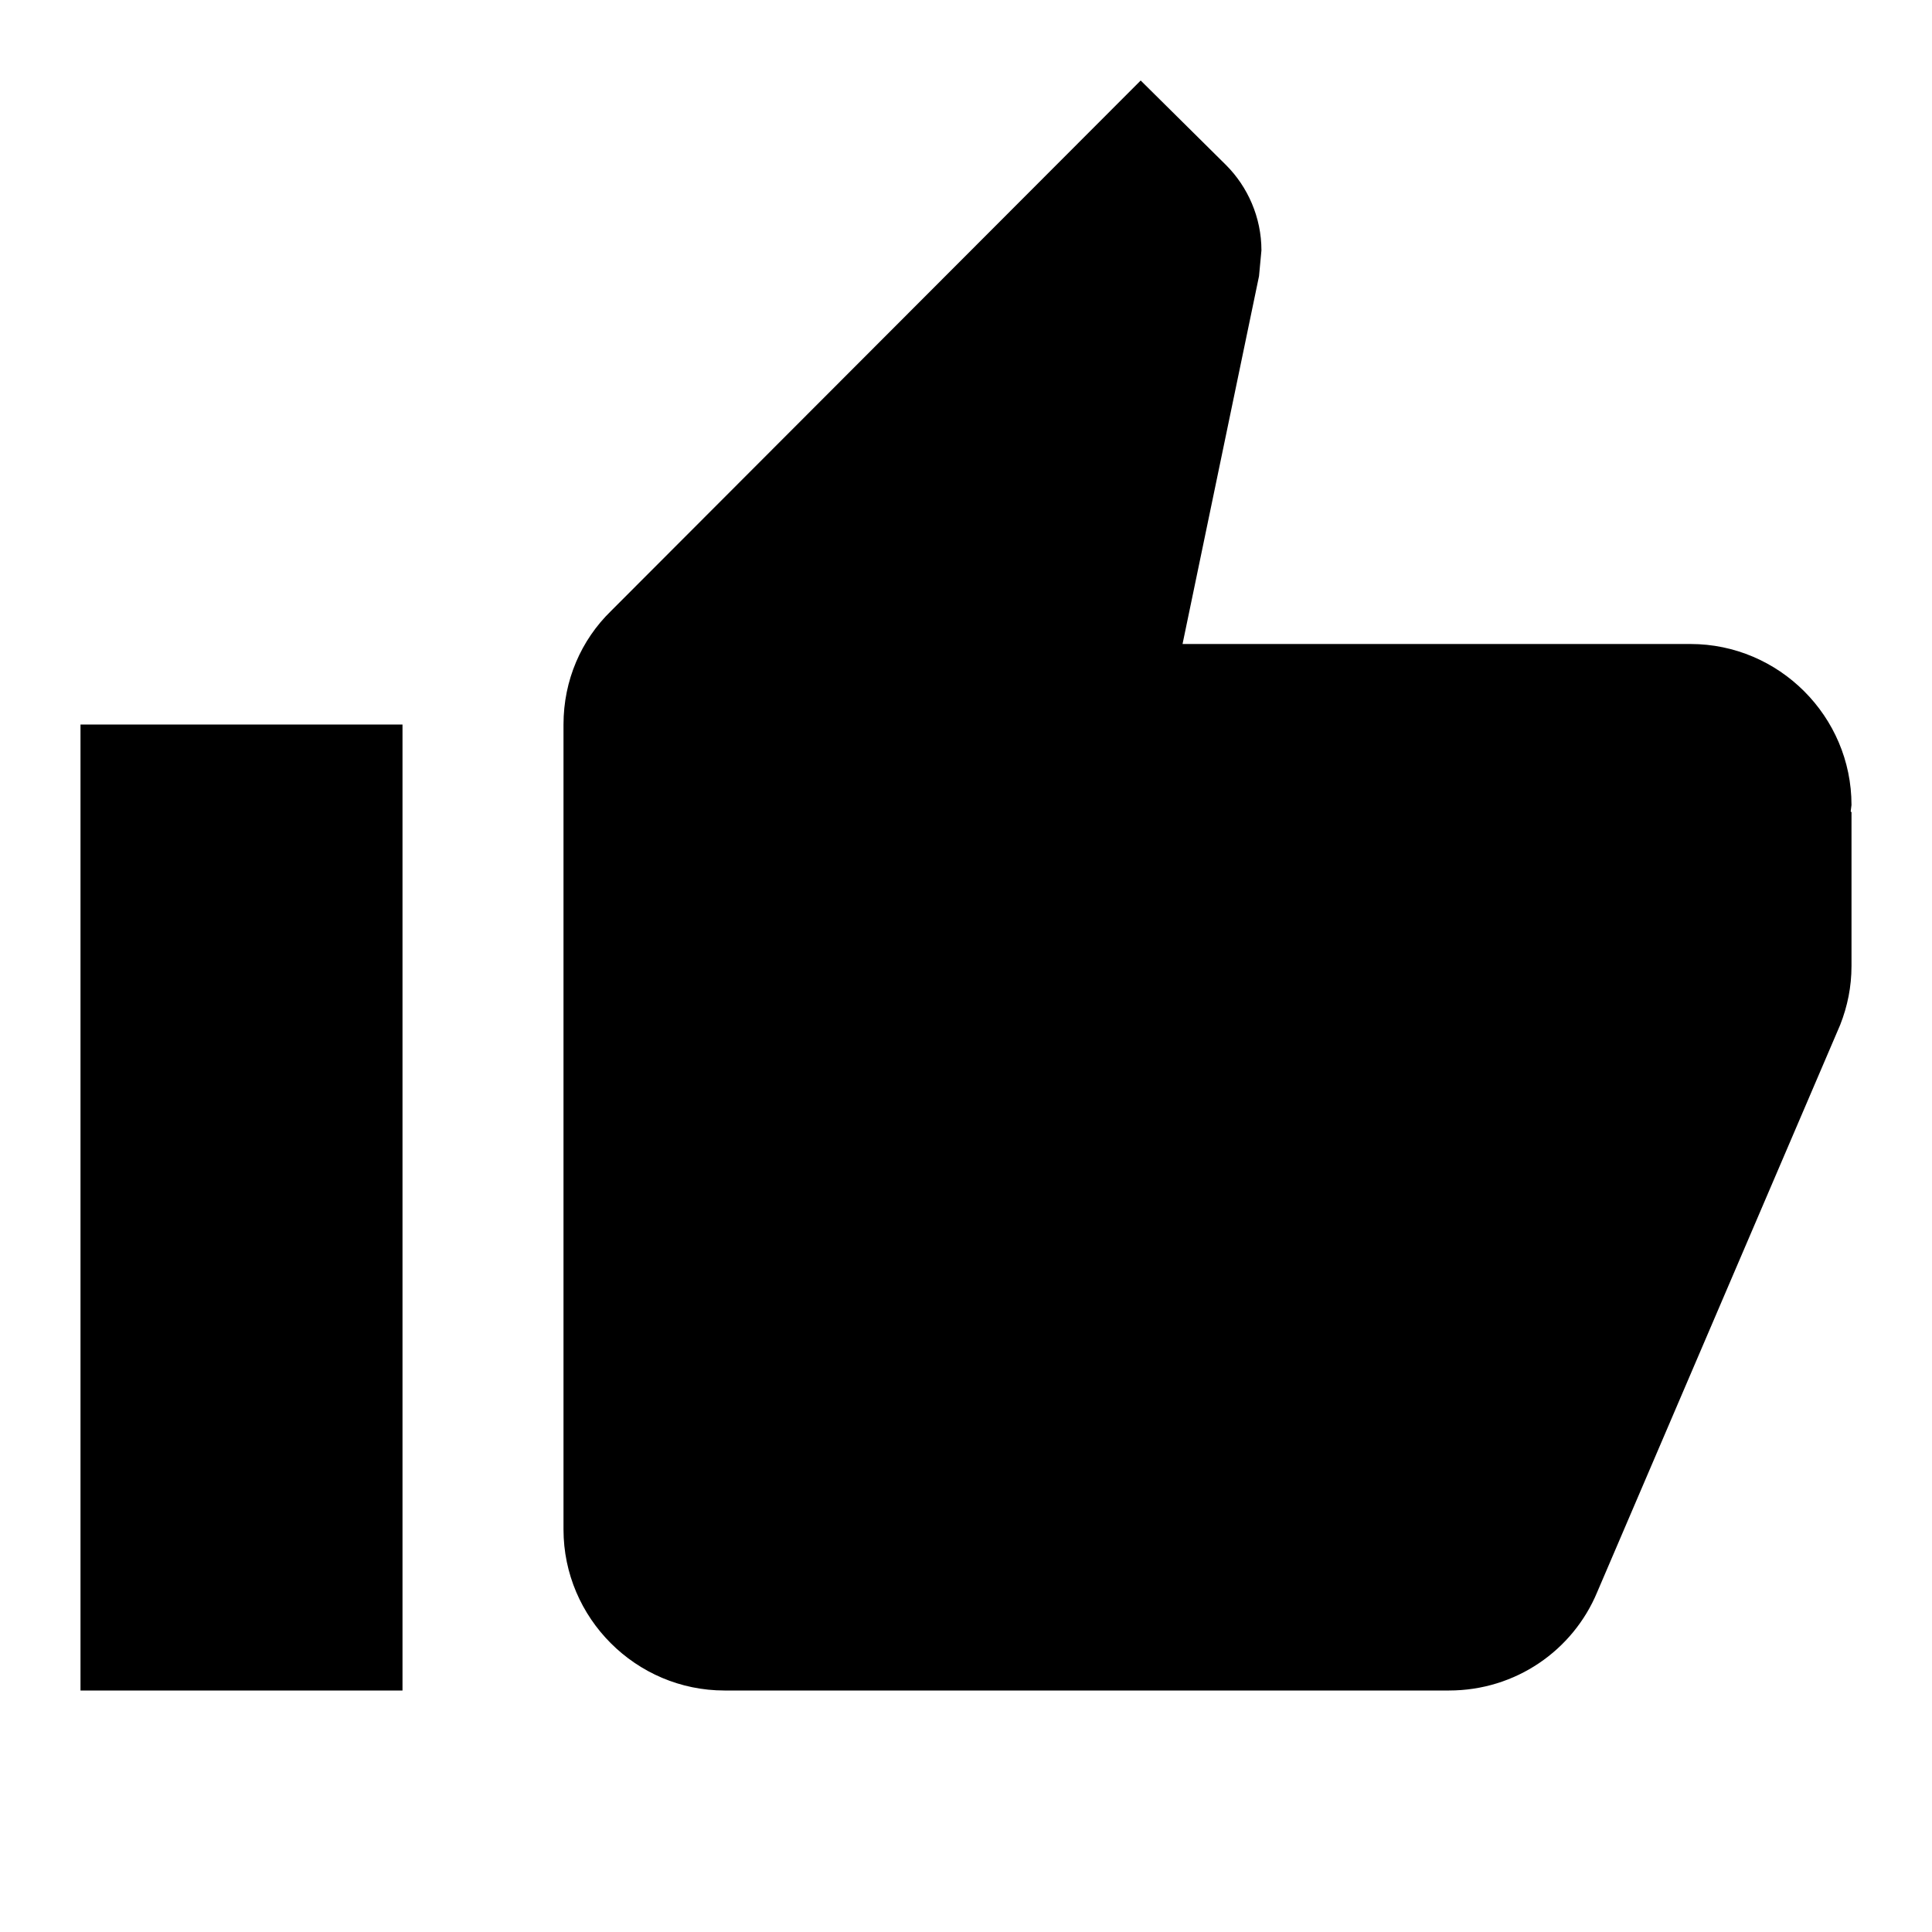
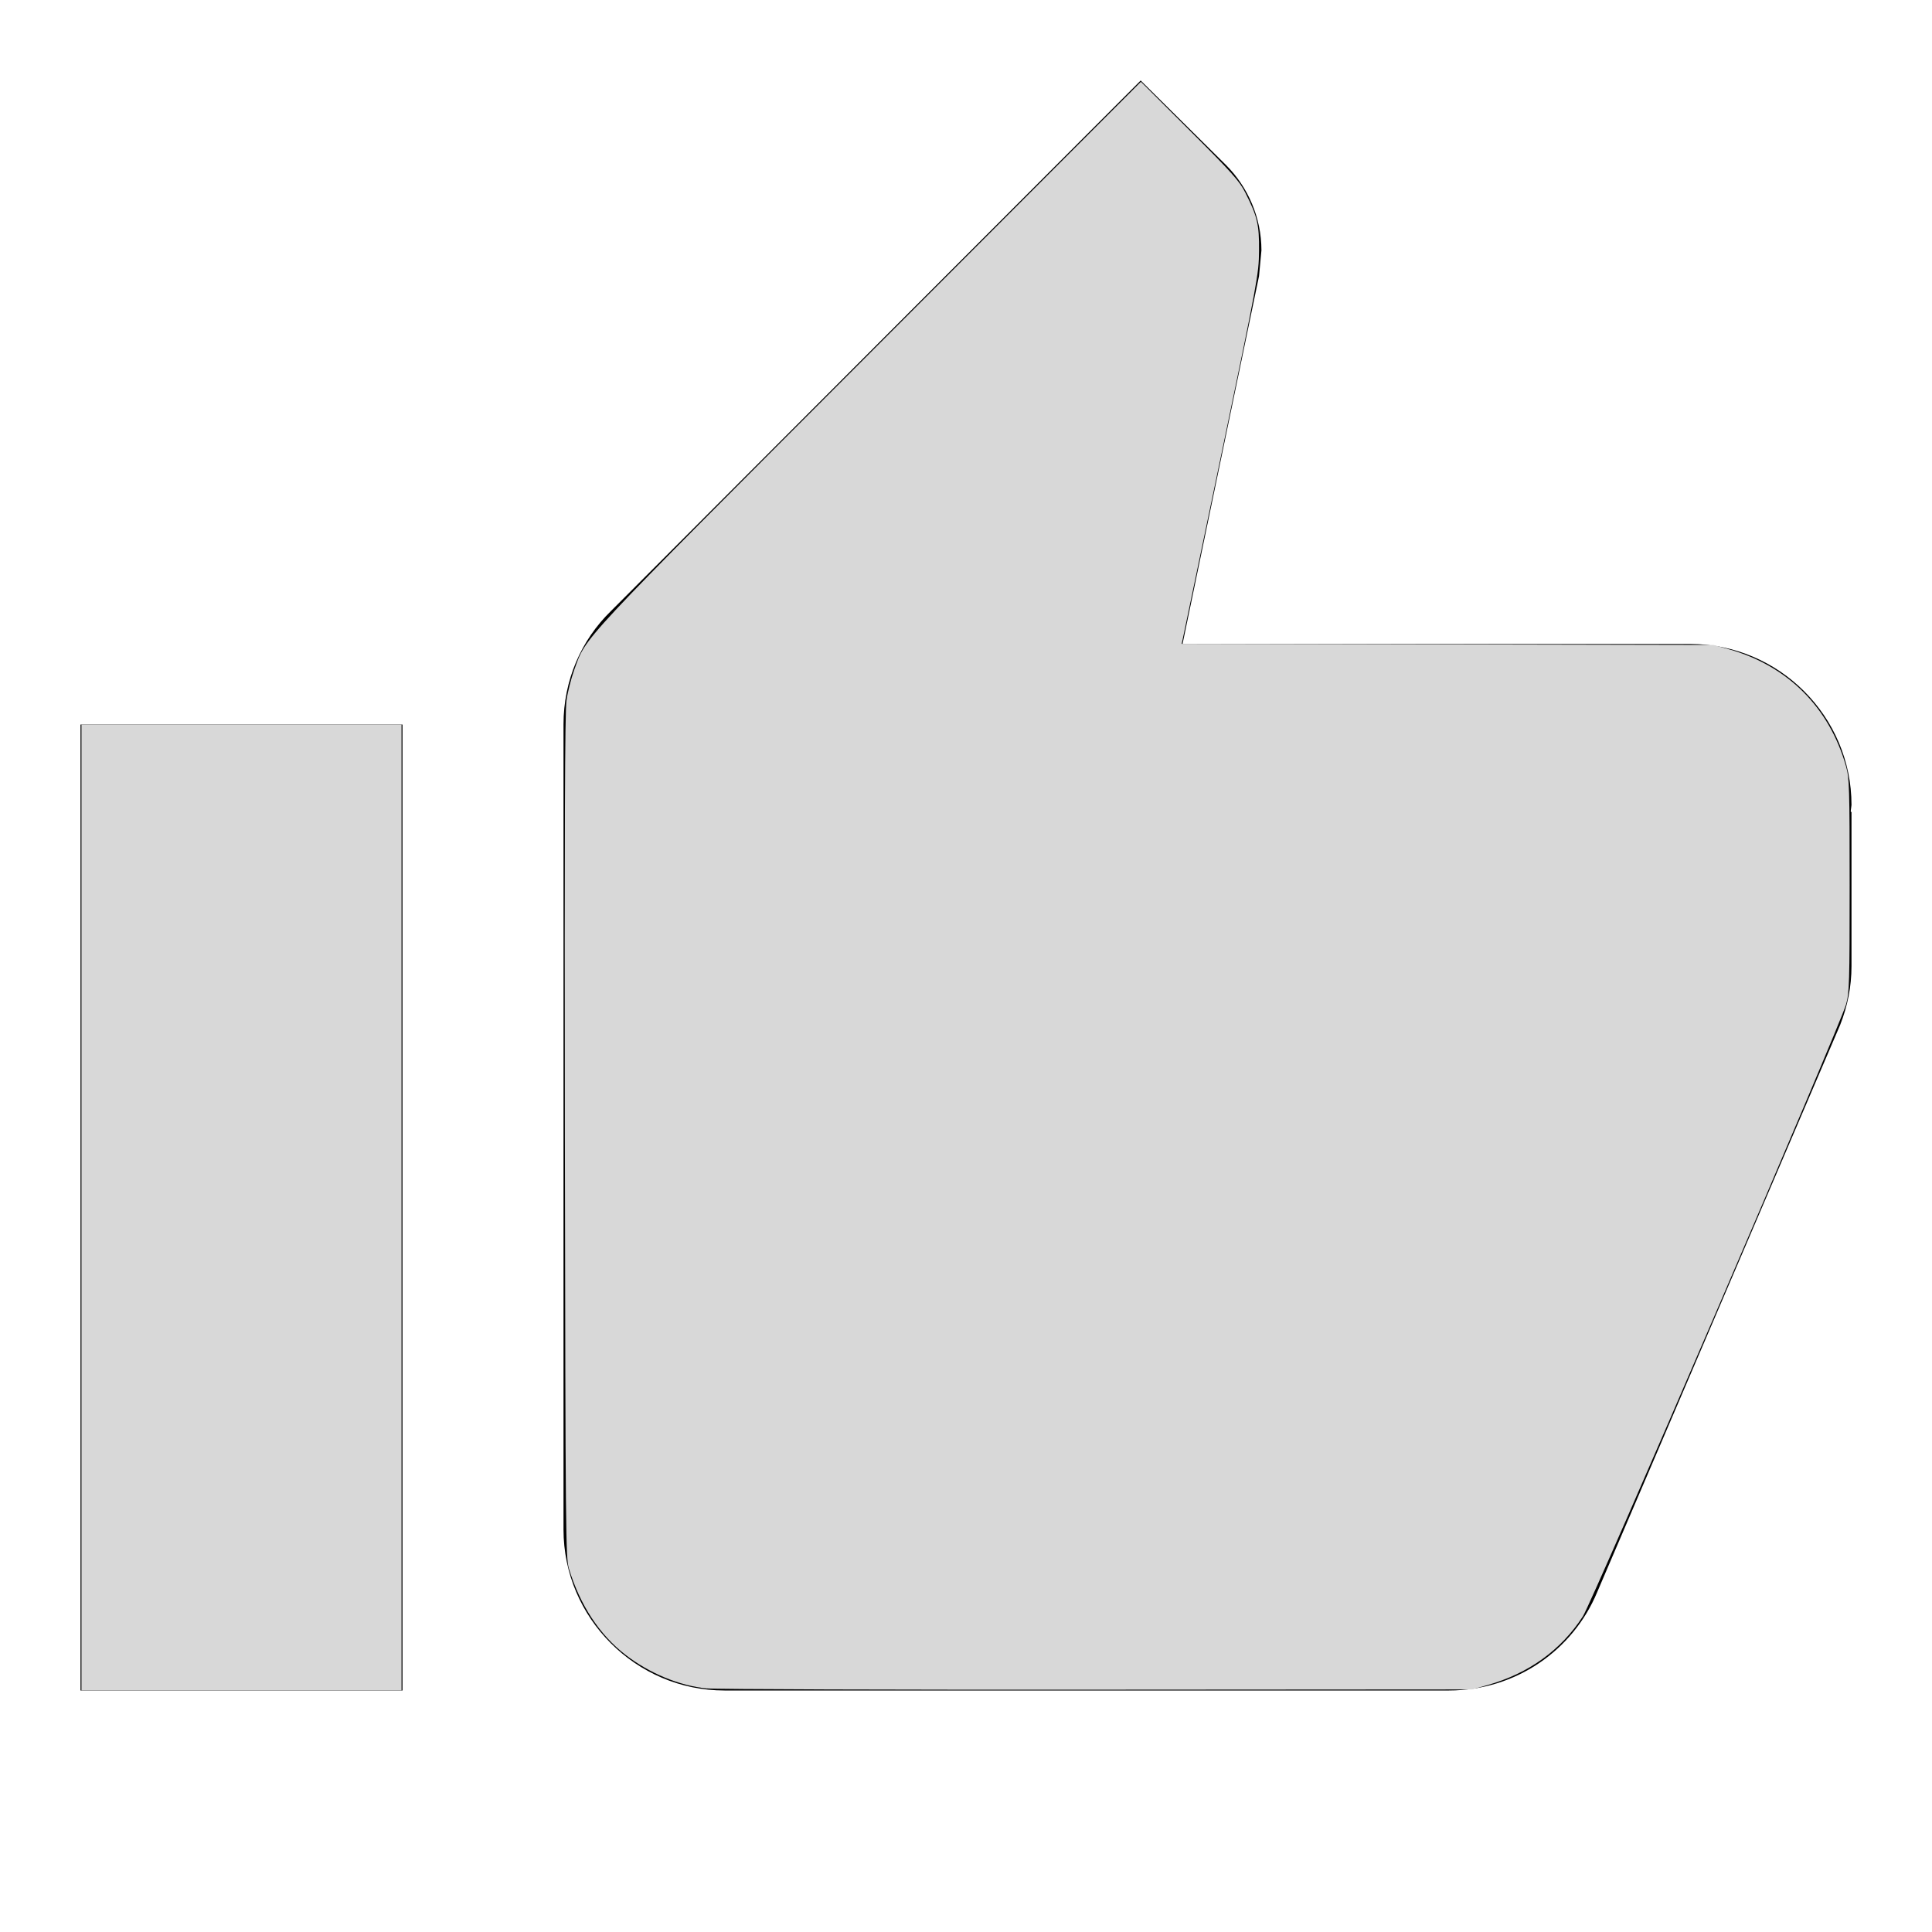
- <svg xmlns="http://www.w3.org/2000/svg" viewBox="0 0 24 24" preserveAspectRatio="xMidYMid meet" focusable="false" class="style-scope iron-icon" style="pointer-events: none; display: block; width: 100%; height: 100%;">
-   <g class="style-scope iron-icon">
-     <path d="M1 21h4V9H1v12zm22-11c0-1.1-.9-2-2-2h-6.31l.95-4.57.03-.32c0-.41-.17-.79-.44-1.06L14.17 1 7.59 7.59C7.22 7.95 7 8.45 7 9v10c0 1.1.9 2 2 2h9c.83 0 1.54-.5 1.84-1.22l3.02-7.05c.09-.23.14-.47.14-.73v-1.91l-.01-.01L23 10z" class="style-scope iron-icon" />
+ <svg xmlns="http://www.w3.org/2000/svg" viewBox="0 0 24 24" preserveAspectRatio="xMidYMid meet" focusable="false" class="style-scope iron-icon" style="pointer-events: none; display: block; width: 100%; height: 100%;" version="1.1" id="svg6">
+   <defs id="defs10" />
+   <g class="style-scope iron-icon" id="g4">
+     <path d="M1 21h4V9H1v12zm22-11c0-1.1-.9-2-2-2h-6.31l.95-4.57.03-.32c0-.41-.17-.79-.44-1.06L14.17 1 7.59 7.59C7.22 7.95 7 8.45 7 9v10c0 1.1.9 2 2 2h9c.83 0 1.54-.5 1.84-1.22l3.02-7.05c.09-.23.14-.47.14-.73v-1.91l-.01-.01L23 10z" class="style-scope iron-icon" id="path2" />
  </g>
+   <path style="fill:#d8d8d8;stroke-width:0.024" d="M 8.784,20.975 C 8.444,20.942 8.07,20.788 7.772,20.558 7.448,20.309 7.206,19.94 7.068,19.488 7.027,19.352 7.025,19.095 7.017,14.119 7.012,10.322 7.017,8.841 7.037,8.704 7.051,8.599 7.095,8.429 7.132,8.325 7.288,7.898 7.13,8.067 10.798,4.395 l 3.375,-3.379 0.606,0.605 c 0.526,0.525 0.617,0.627 0.69,0.771 0.151,0.298 0.174,0.395 0.171,0.726 -0.003,0.29 -0.015,0.358 -0.47,2.536 -0.257,1.231 -0.473,2.262 -0.479,2.291 l -0.012,0.053 3.304,0.007 3.304,0.007 0.189,0.053 c 0.732,0.206 1.249,0.723 1.457,1.458 0.04,0.142 0.044,0.264 0.044,1.476 0,1.209 -0.004,1.335 -0.044,1.476 -0.075,0.266 -3.152,7.421 -3.27,7.604 -0.271,0.419 -0.673,0.709 -1.186,0.854 l -0.19,0.054 -4.655,0.003 c -2.56,0.002 -4.741,-0.005 -4.847,-0.016 z" id="path837" />
+   <path style="fill:#d8d8d8;stroke-width:0.024" d="M 1.012,15 V 9 H 3 4.988 v 6 6 H 3 1.012 Z" id="path839" />
</svg>
